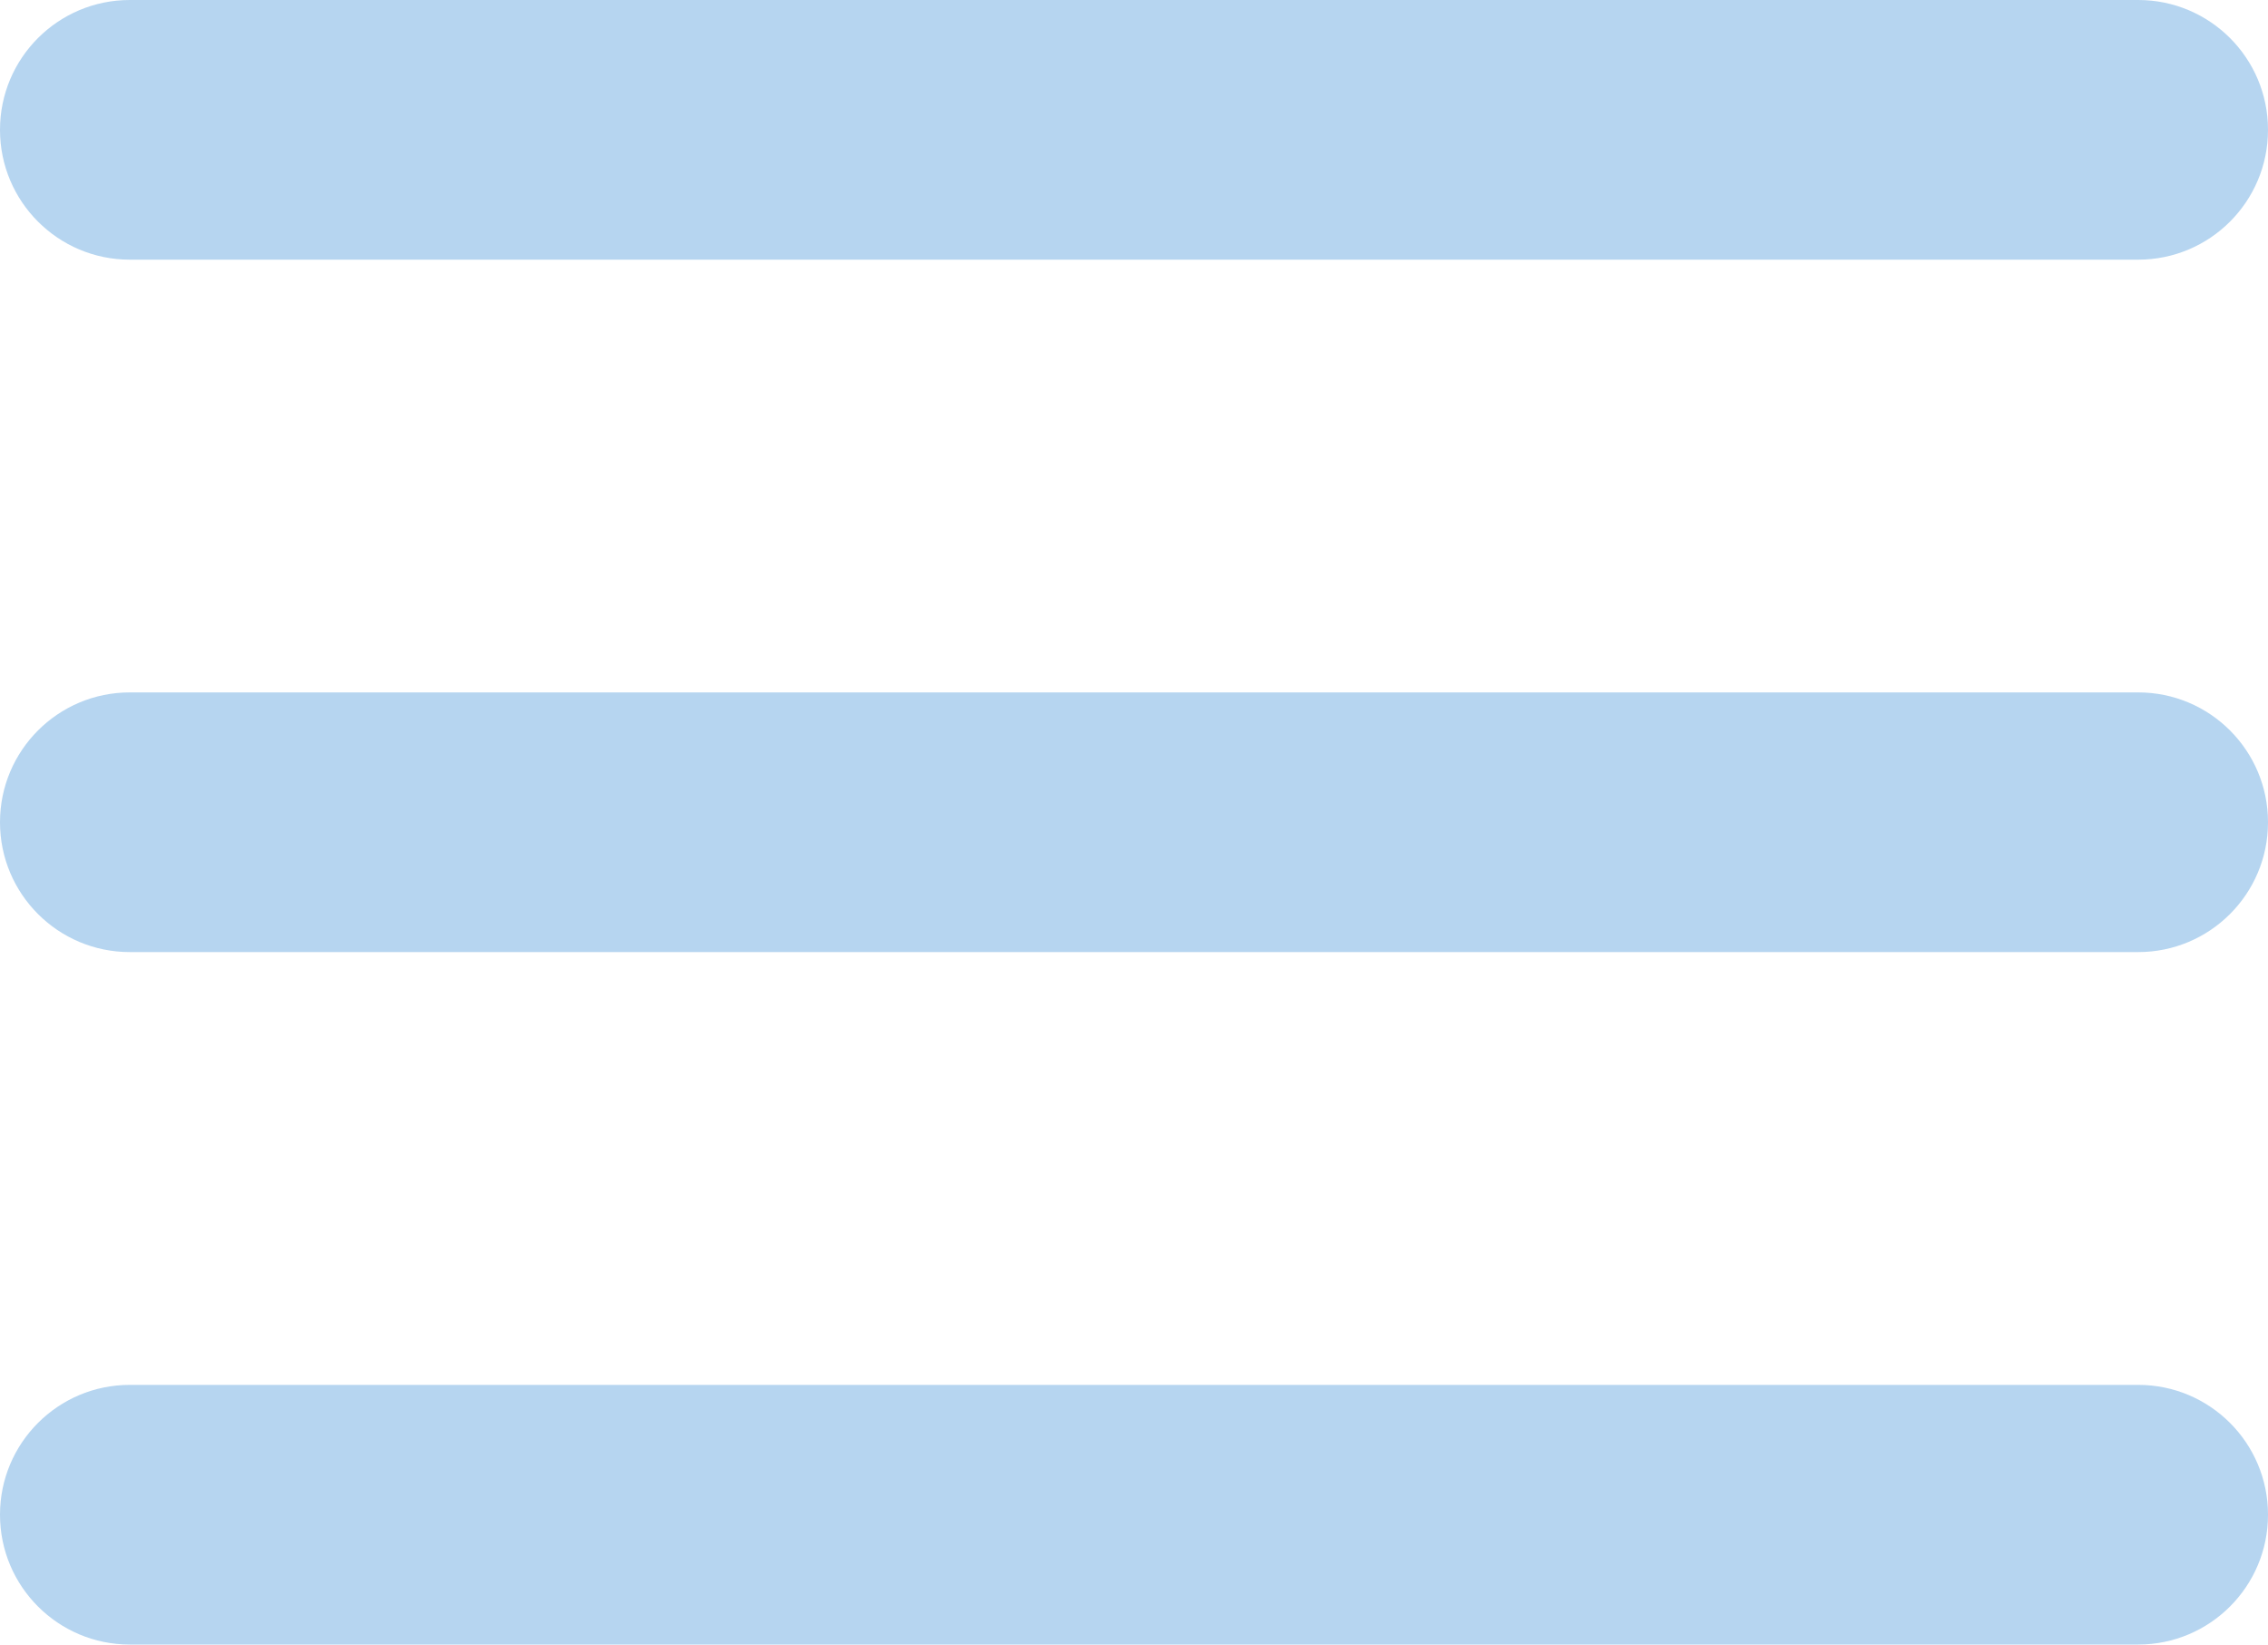
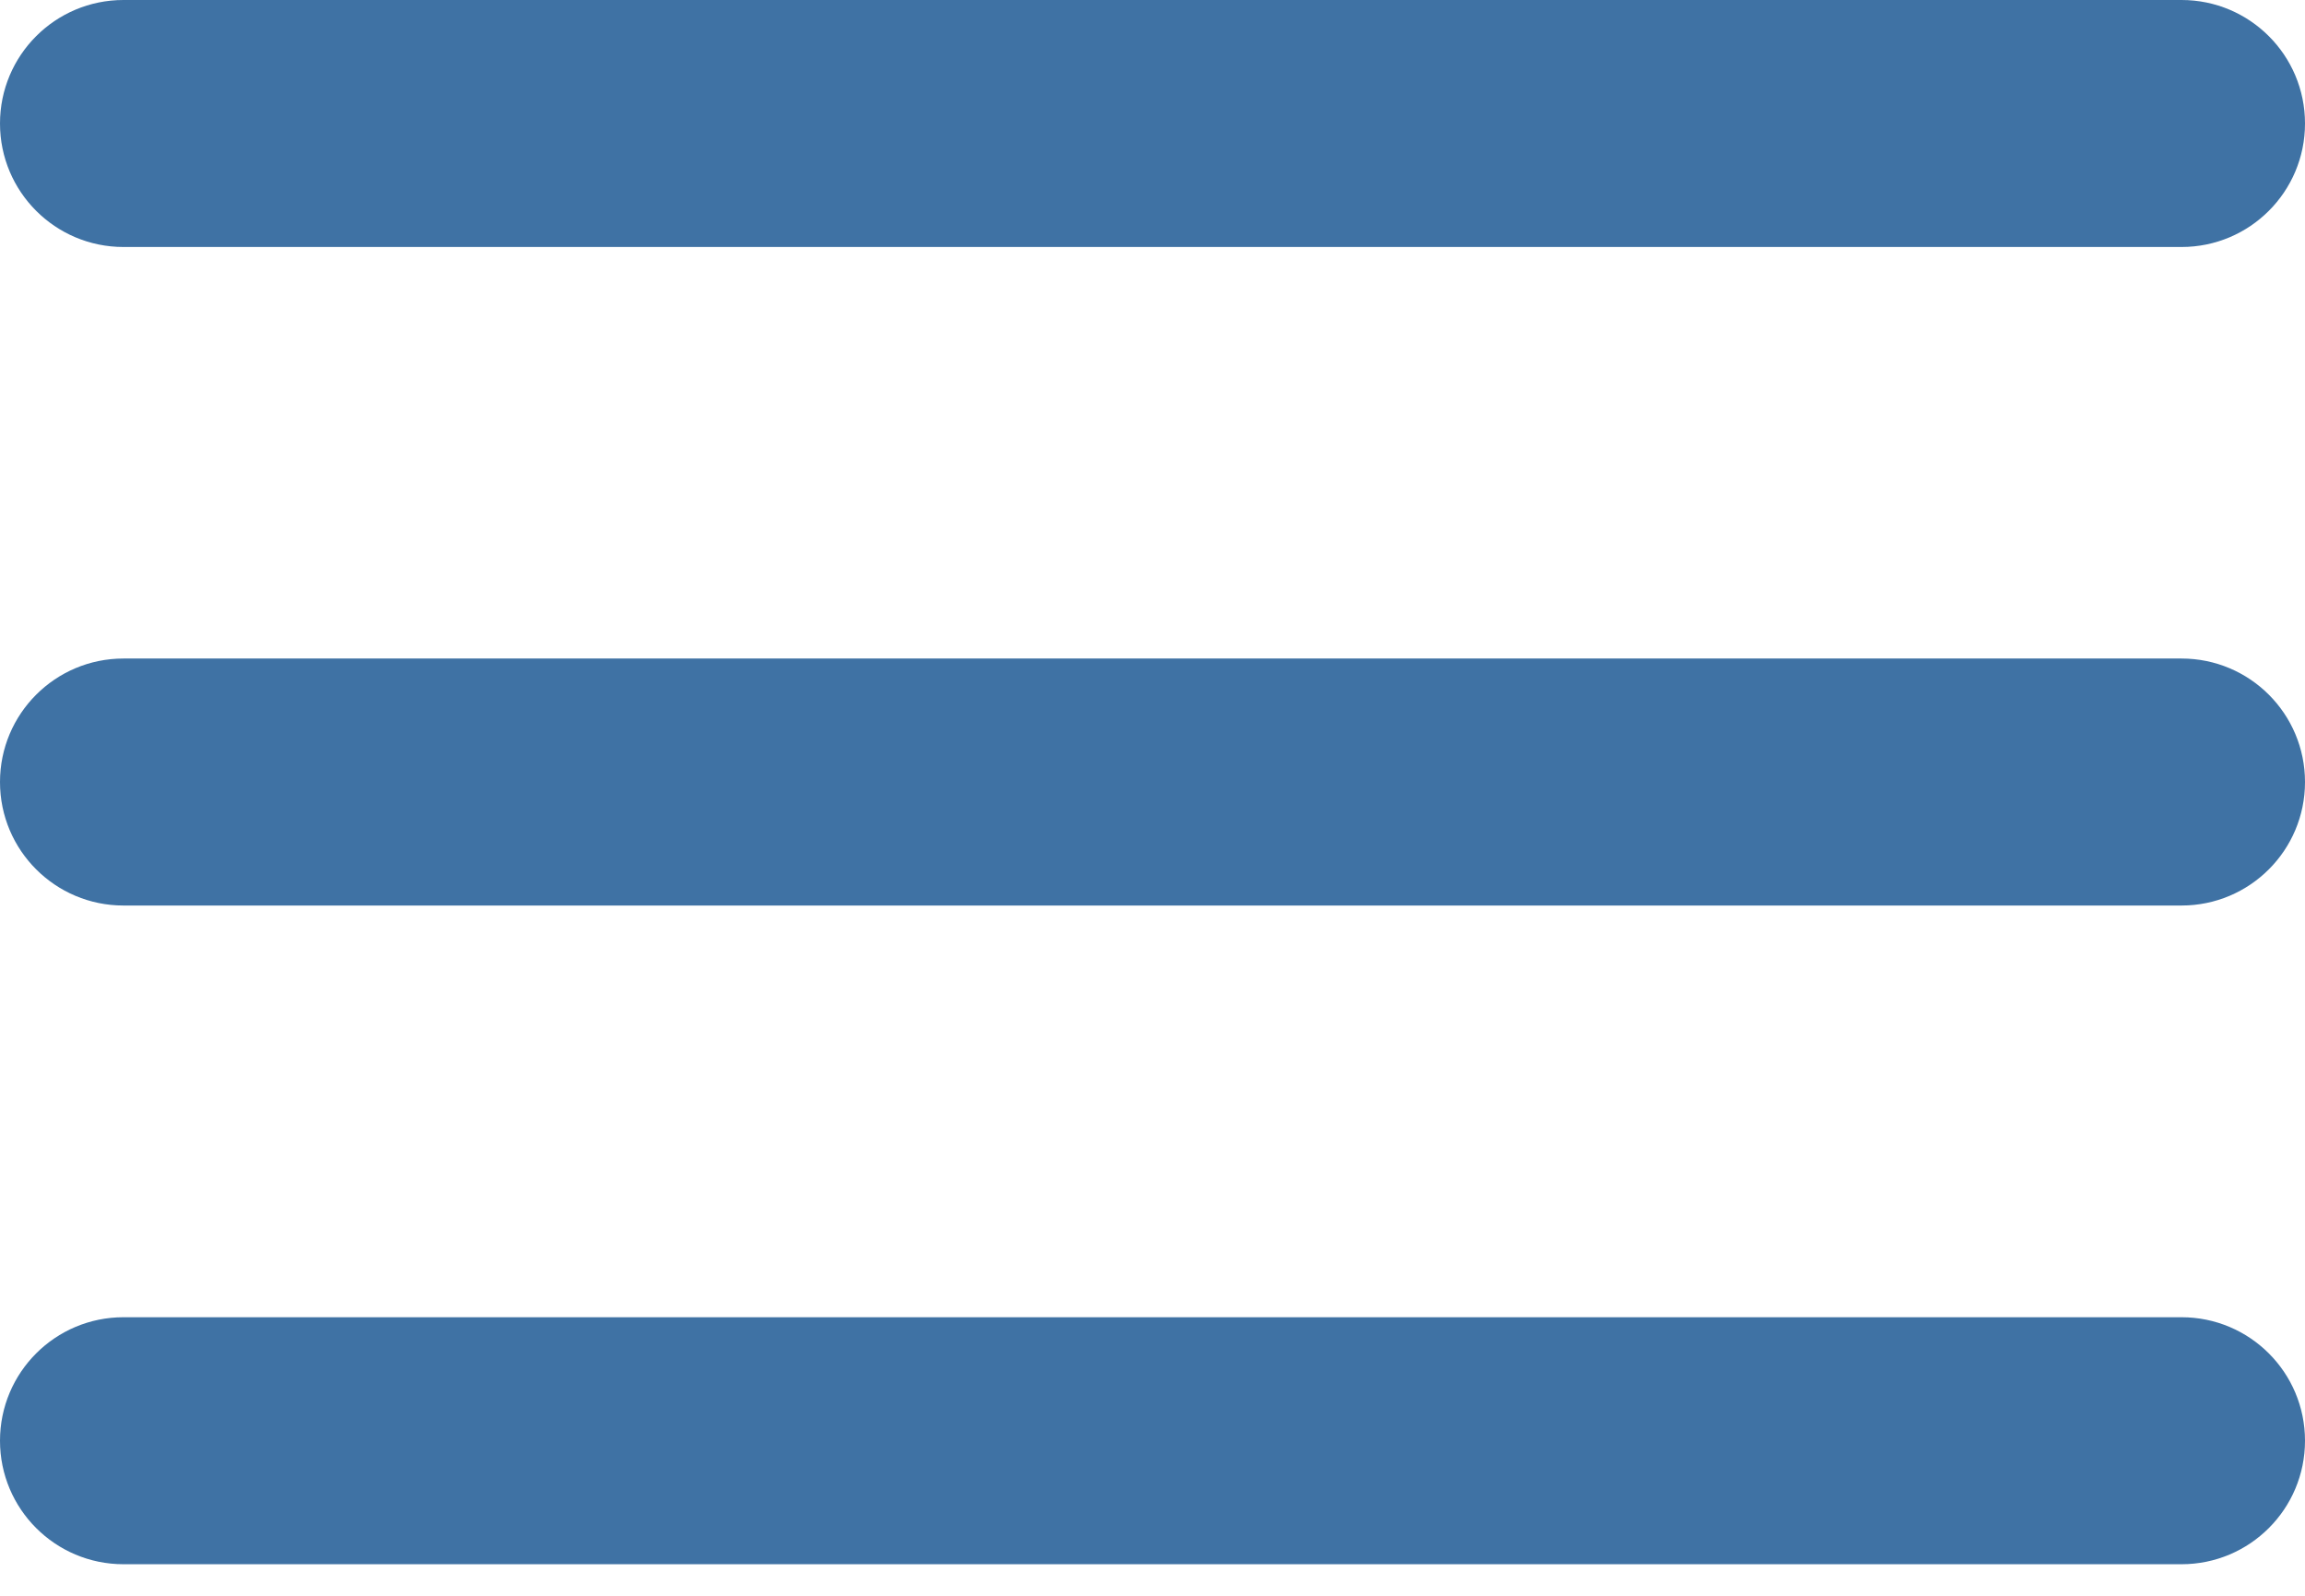
- <svg xmlns="http://www.w3.org/2000/svg" width="40" height="29" viewBox="0 0 40 29" fill="none">
-   <rect width="40" height="4.579" rx="2.289" fill="#B6D5F0" />
-   <rect y="12.21" width="40" height="4.579" rx="2.289" fill="#B6D5F0" />
-   <rect y="24.421" width="40" height="4.579" rx="2.289" fill="#B6D5F0" />
+ <svg xmlns="http://www.w3.org/2000/svg" width="39" height="27" viewBox="0 0 39 27" fill="none">
+   <rect width="39" height="4.179" rx="2.089" fill="#3F72A4" />
+   <rect y="11.142" width="39" height="4.179" rx="2.089" fill="#3F72A4" />
+   <rect y="22.287" width="39" height="4.179" rx="2.089" fill="#3F72A4" />
</svg>
